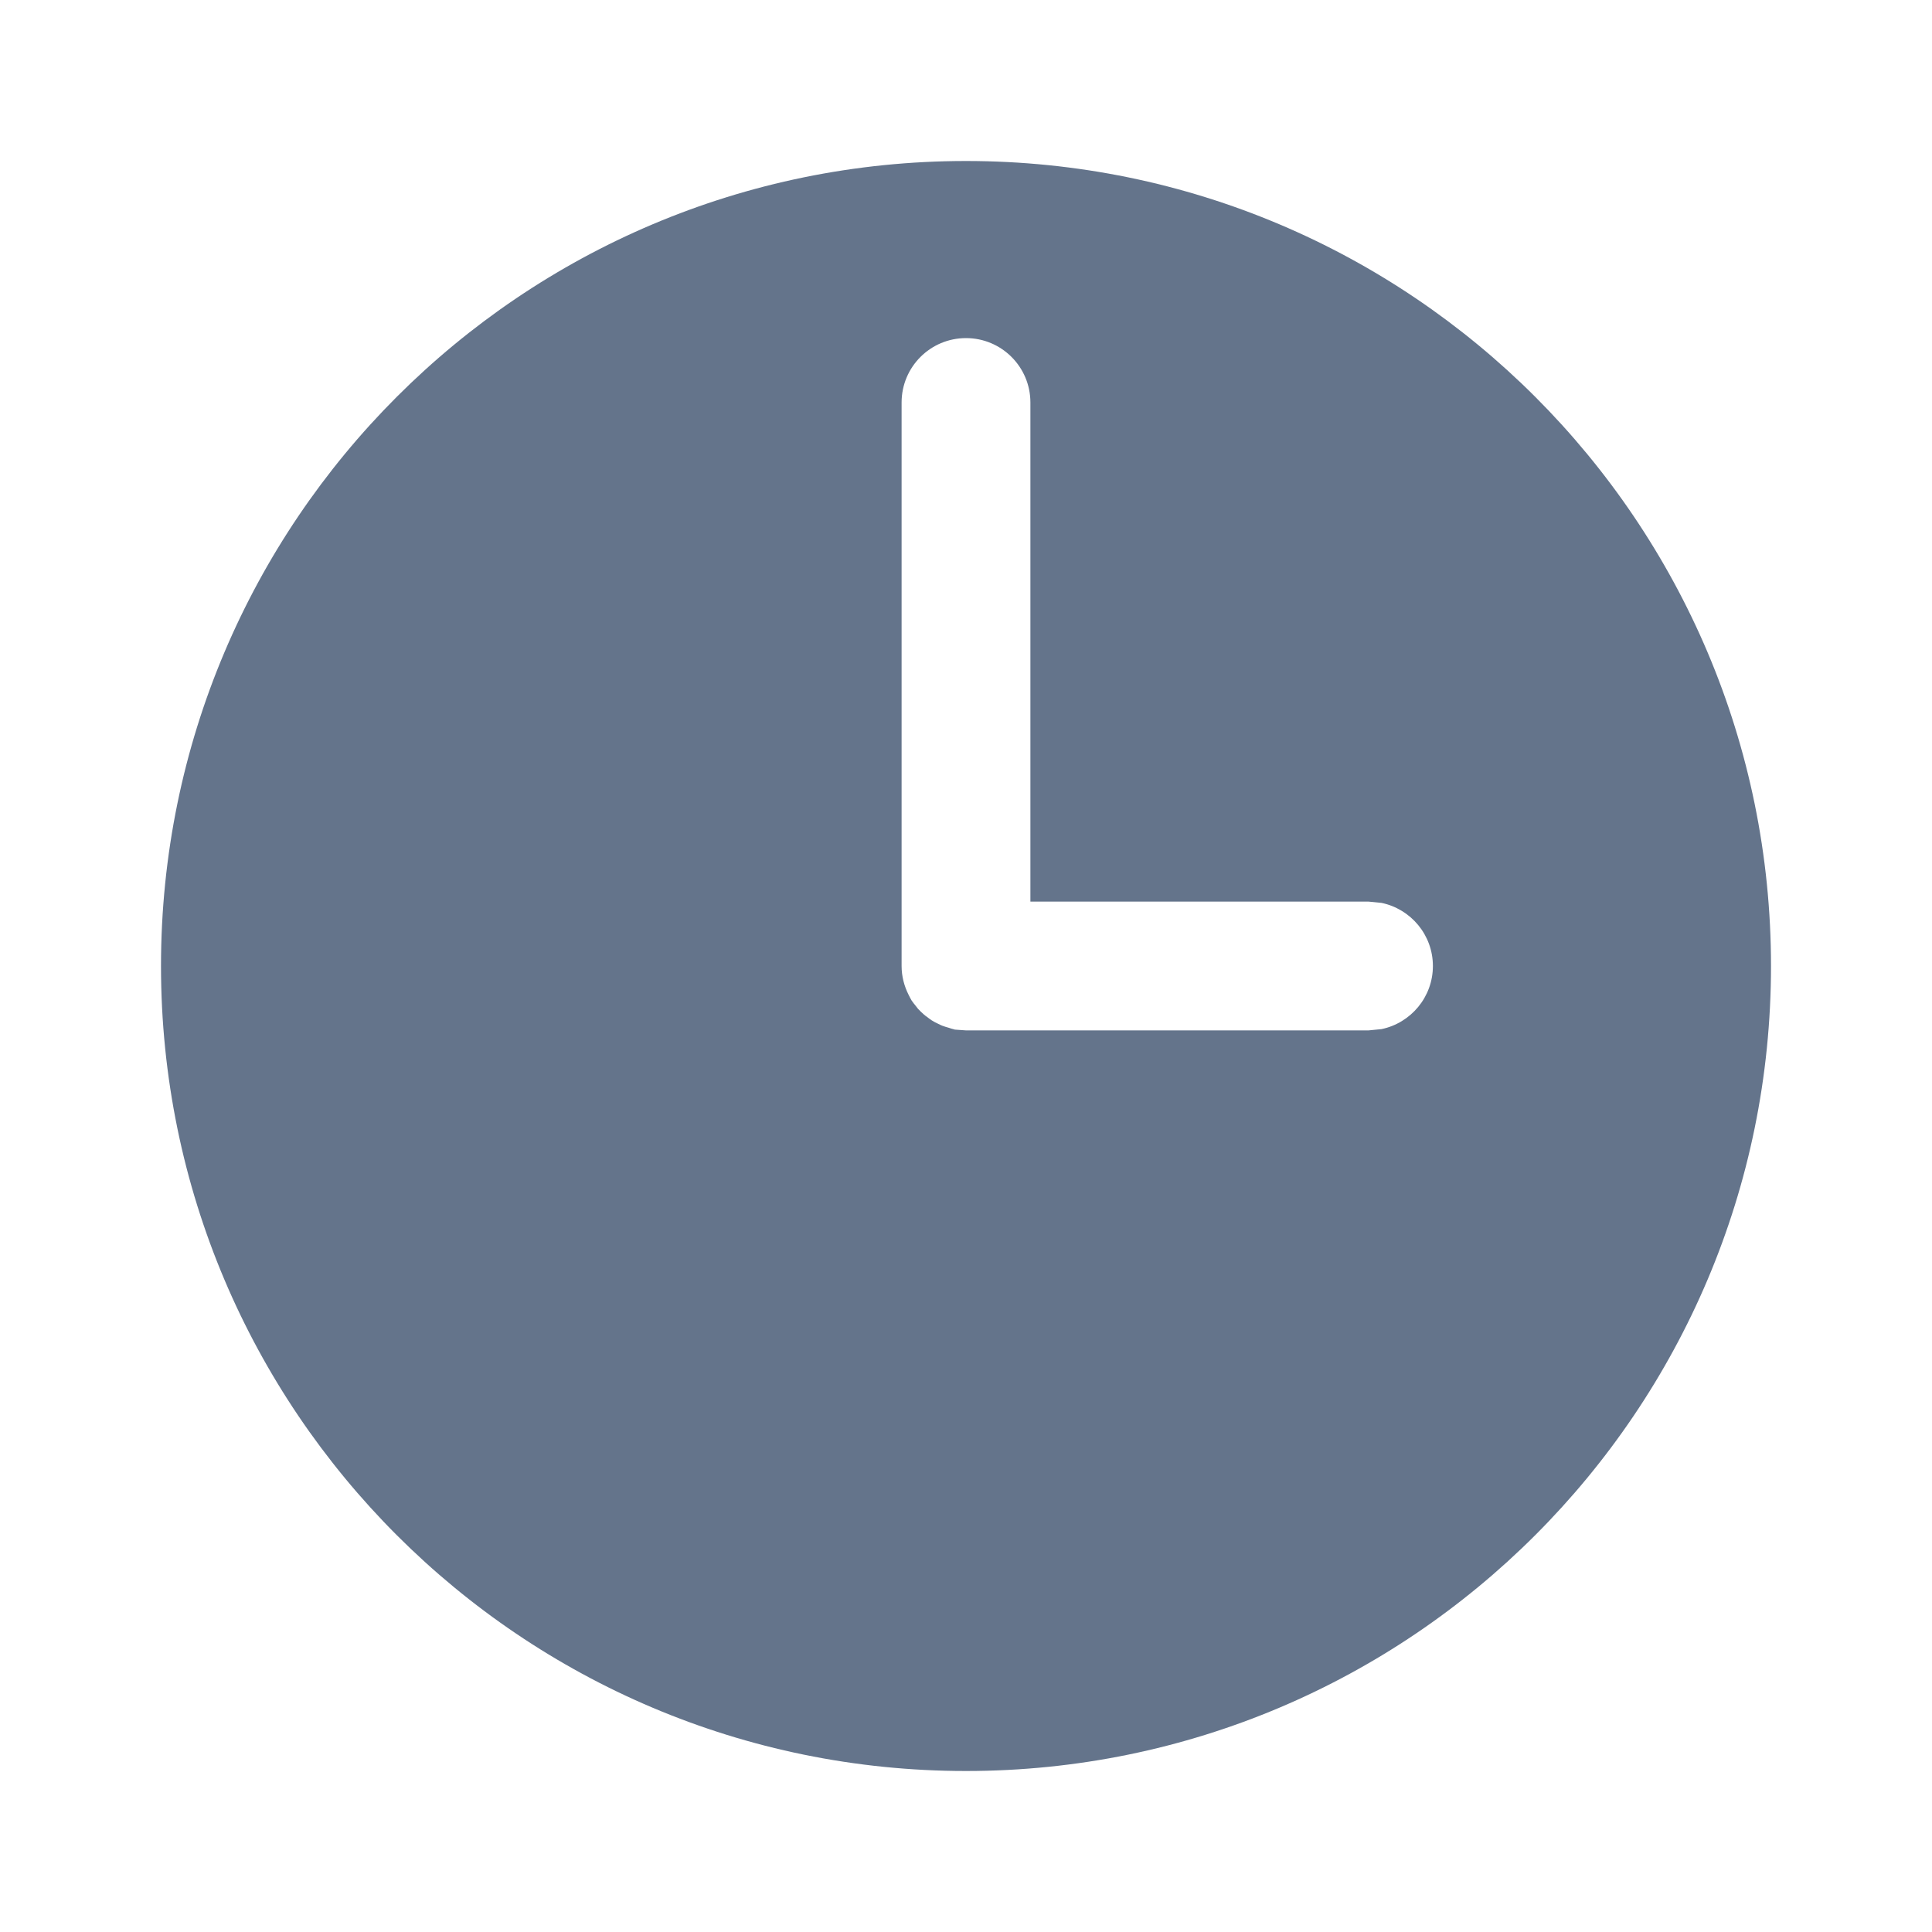
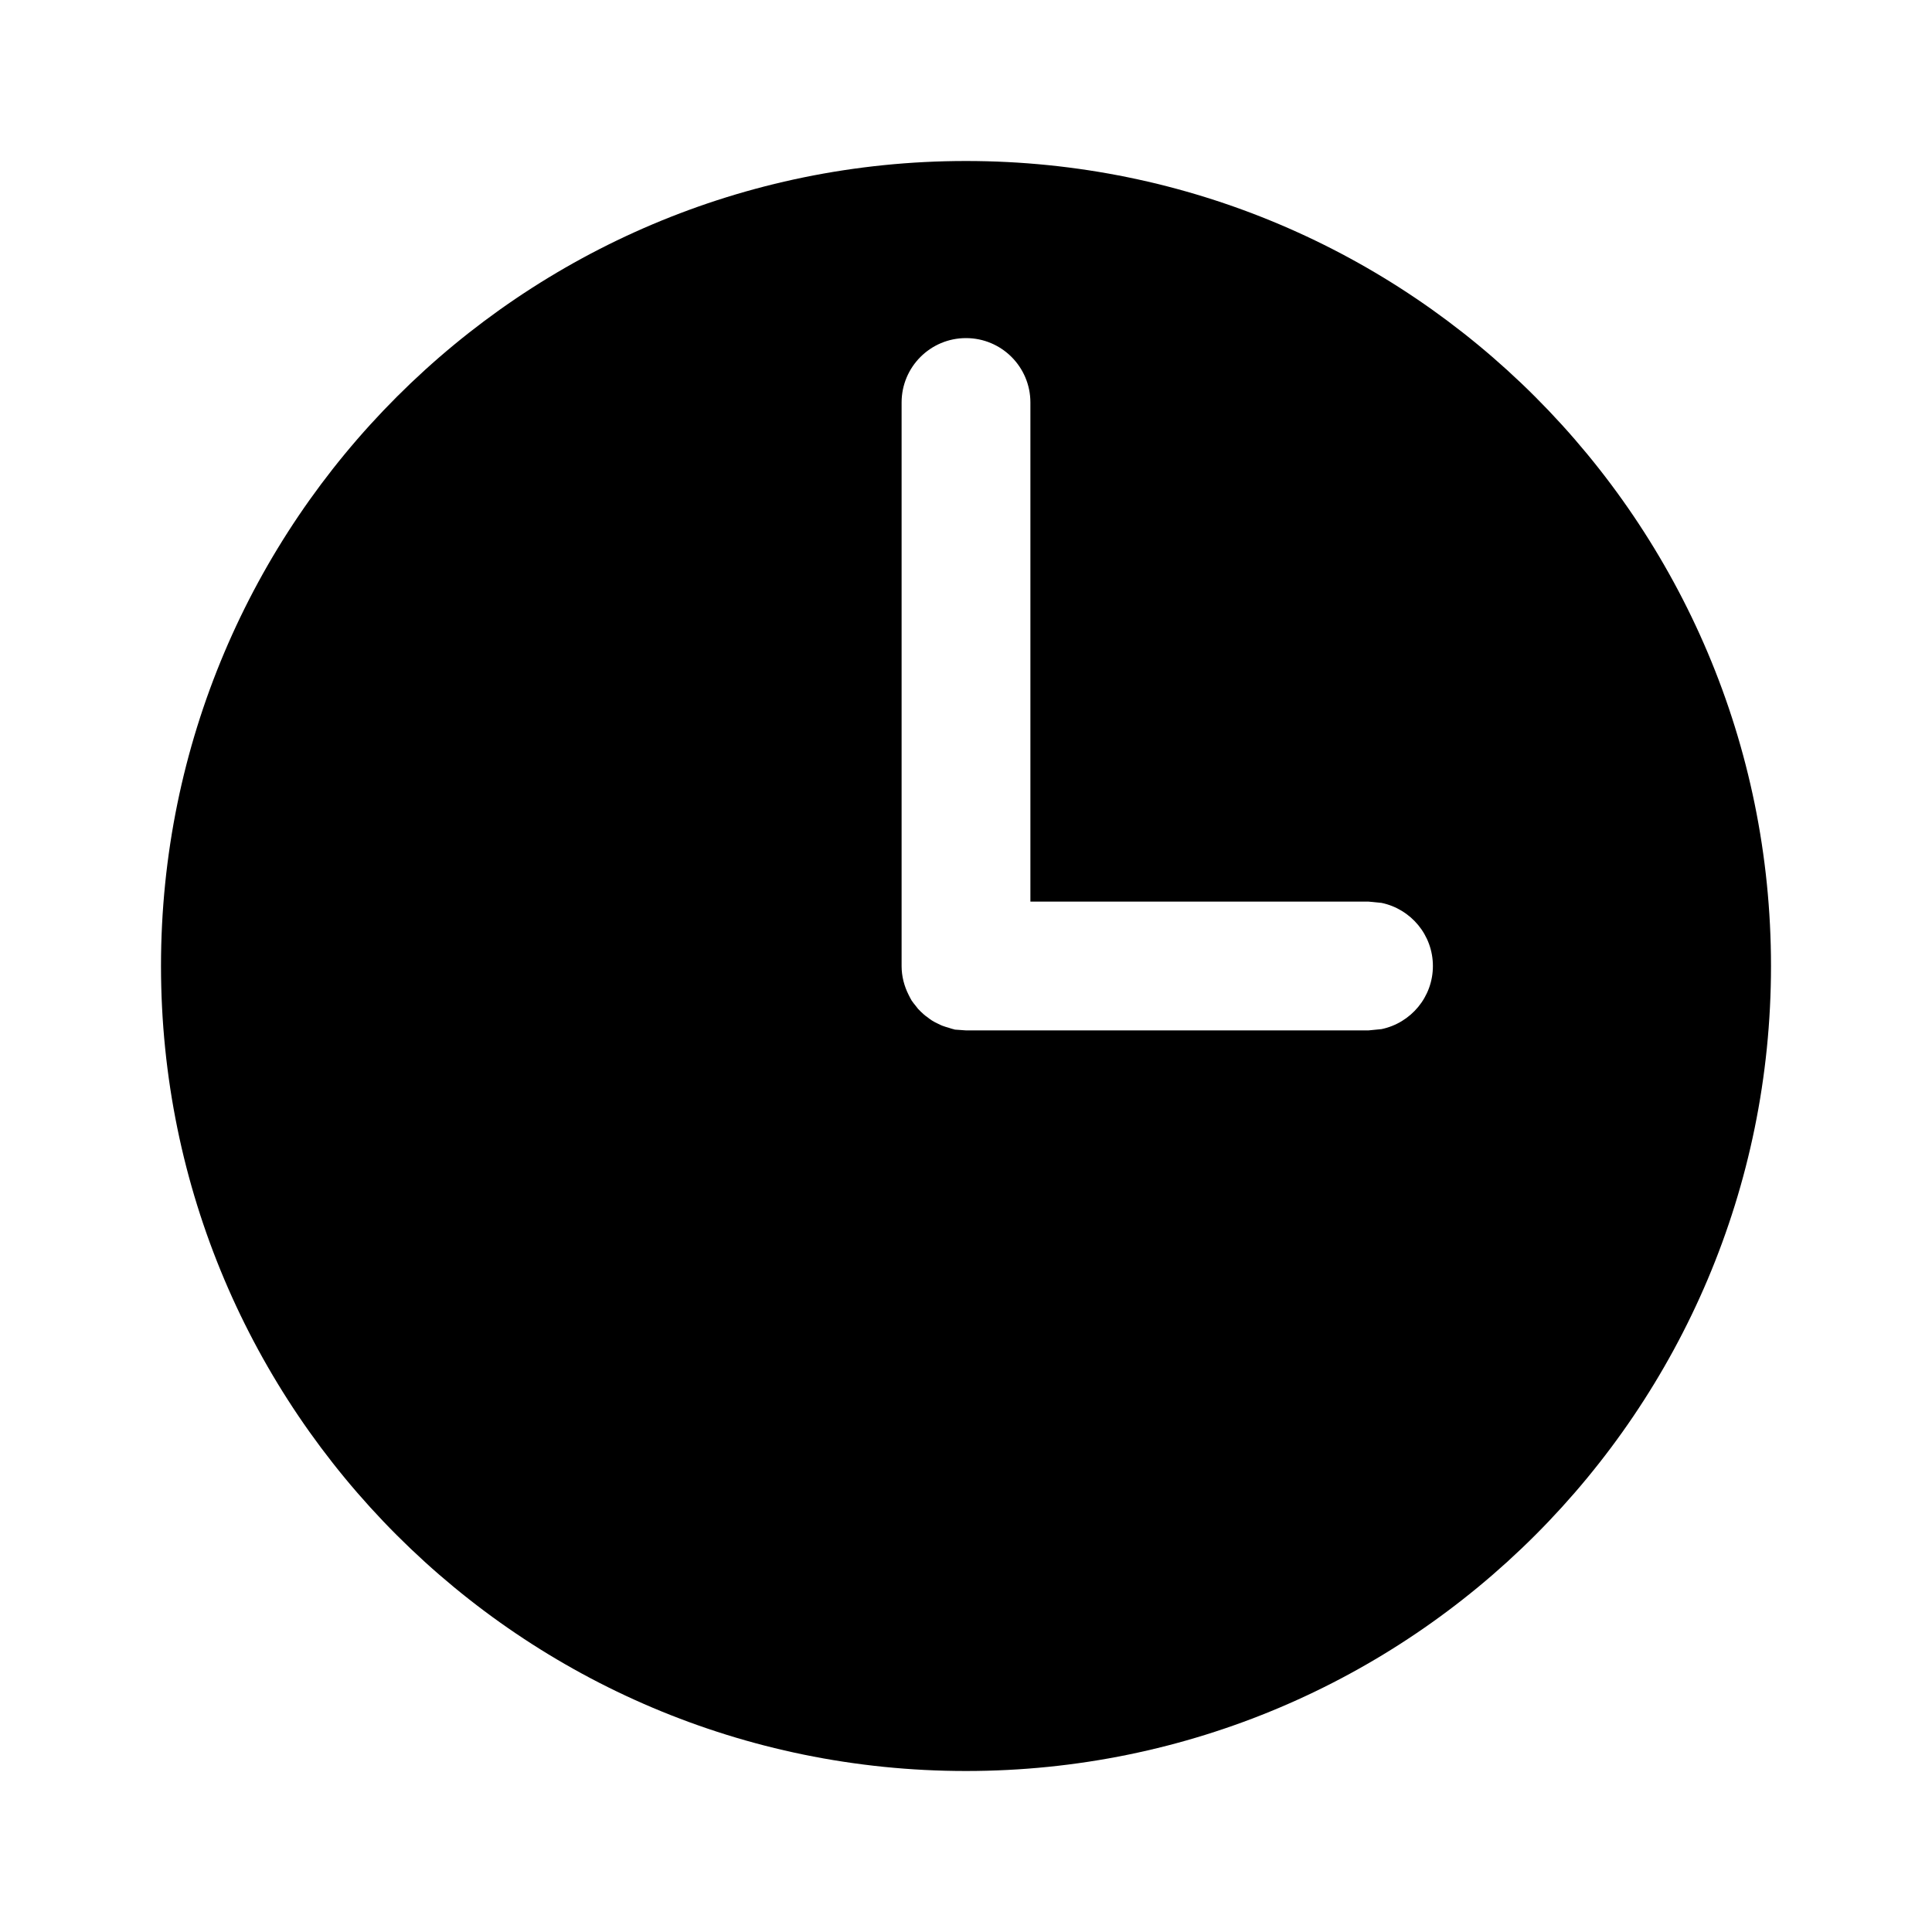
<svg xmlns="http://www.w3.org/2000/svg" viewBox="0 0 12 12" fill="none">
-   <path d="M6 1C8.761 1 11 3.239 11 6C11 8.761 8.761 11 6 11C3.239 11 1 8.761 1 6C1 3.239 3.239 1 6 1ZM6 2.1C5.779 2.1 5.6 2.279 5.6 2.5V6C5.6 6.064 5.616 6.124 5.643 6.178C5.649 6.19 5.655 6.202 5.662 6.214C5.67 6.226 5.679 6.237 5.688 6.248C5.693 6.254 5.697 6.26 5.702 6.266C5.713 6.278 5.725 6.289 5.737 6.3C5.744 6.306 5.751 6.312 5.759 6.317C5.768 6.324 5.777 6.331 5.786 6.337C5.8 6.346 5.814 6.353 5.829 6.36C5.837 6.364 5.845 6.368 5.853 6.371C5.866 6.376 5.88 6.38 5.894 6.384C5.904 6.387 5.913 6.391 5.924 6.393C5.926 6.393 5.928 6.394 5.93 6.395L6 6.4H8.5L8.581 6.392C8.763 6.354 8.9 6.193 8.9 6C8.9 5.807 8.763 5.646 8.581 5.608L8.5 5.6H6.4V2.5C6.4 2.279 6.221 2.1 6 2.1Z" fill="#64748B" />
+   <path d="M6 1C8.761 1 11 3.239 11 6C11 8.761 8.761 11 6 11C3.239 11 1 8.761 1 6C1 3.239 3.239 1 6 1ZM6 2.1C5.779 2.1 5.6 2.279 5.6 2.5V6C5.6 6.064 5.616 6.124 5.643 6.178C5.649 6.19 5.655 6.202 5.662 6.214C5.67 6.226 5.679 6.237 5.688 6.248C5.693 6.254 5.697 6.26 5.702 6.266C5.713 6.278 5.725 6.289 5.737 6.3C5.744 6.306 5.751 6.312 5.759 6.317C5.768 6.324 5.777 6.331 5.786 6.337C5.8 6.346 5.814 6.353 5.829 6.36C5.837 6.364 5.845 6.368 5.853 6.371C5.866 6.376 5.88 6.38 5.894 6.384C5.904 6.387 5.913 6.391 5.924 6.393C5.926 6.393 5.928 6.394 5.93 6.395L6 6.4H8.5L8.581 6.392C8.763 6.354 8.9 6.193 8.9 6C8.9 5.807 8.763 5.646 8.581 5.608L8.5 5.6H6.4V2.5C6.4 2.279 6.221 2.1 6 2.1Z" fill="currentColor" />
</svg>
